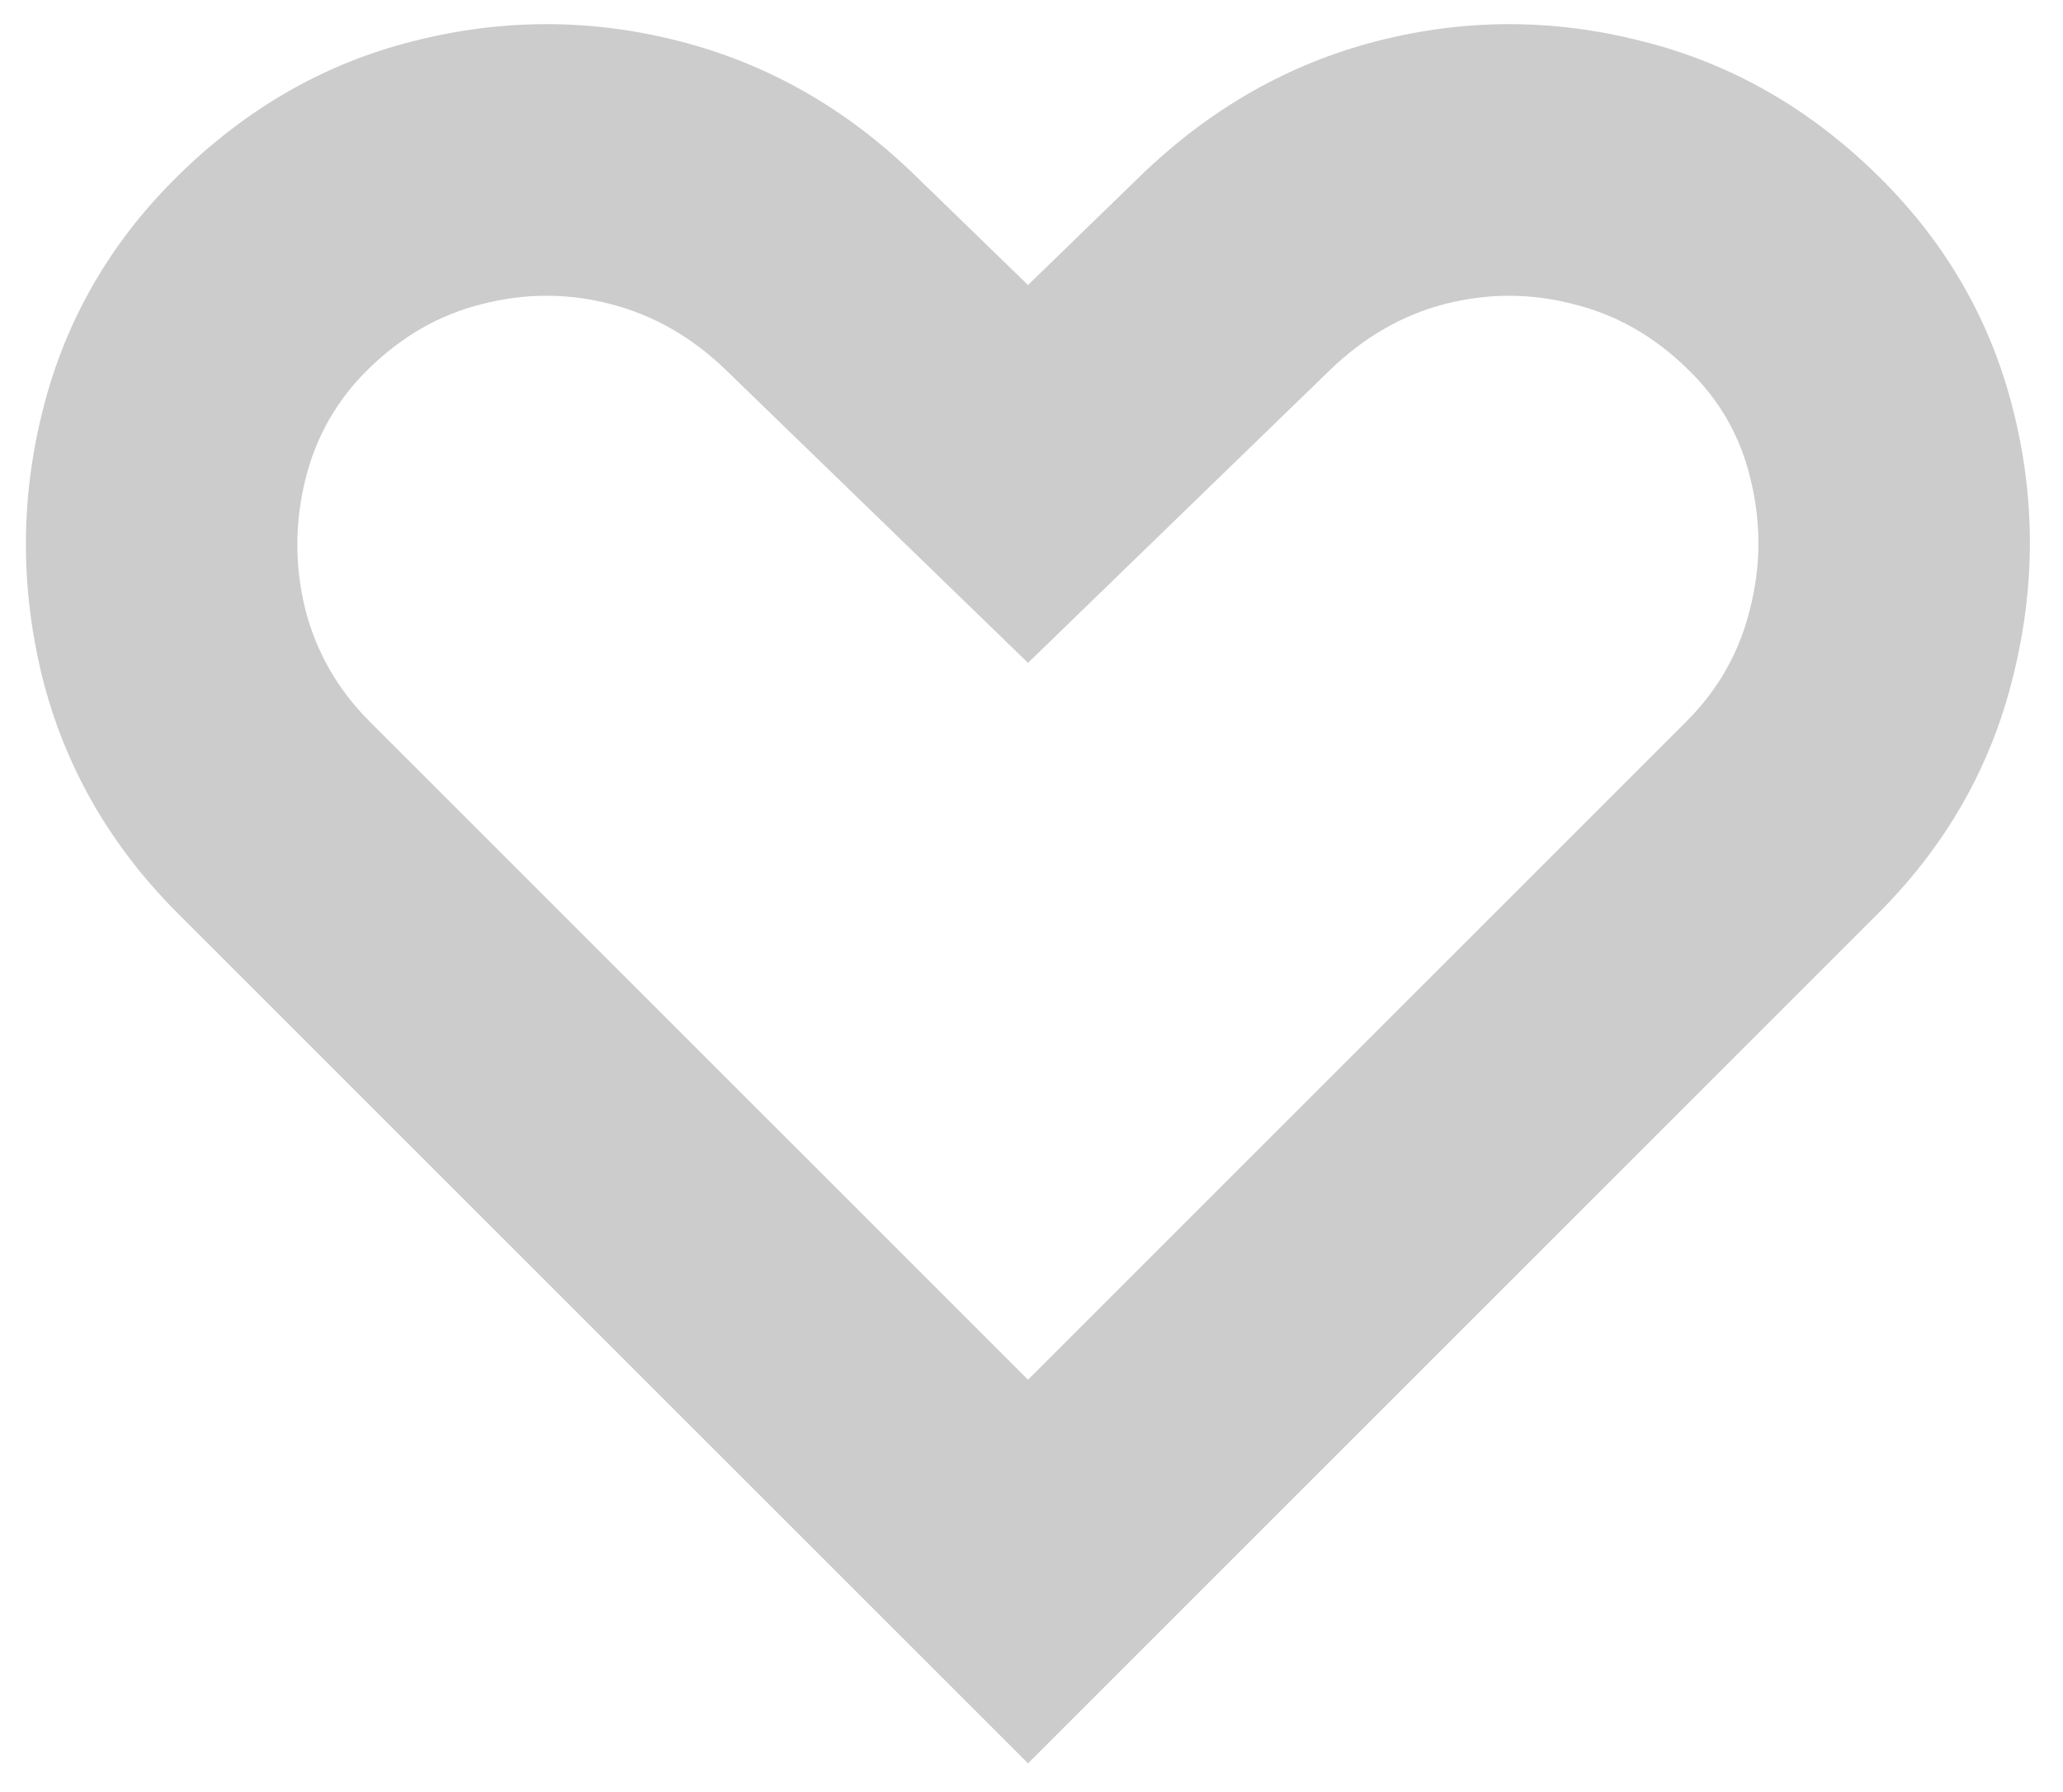
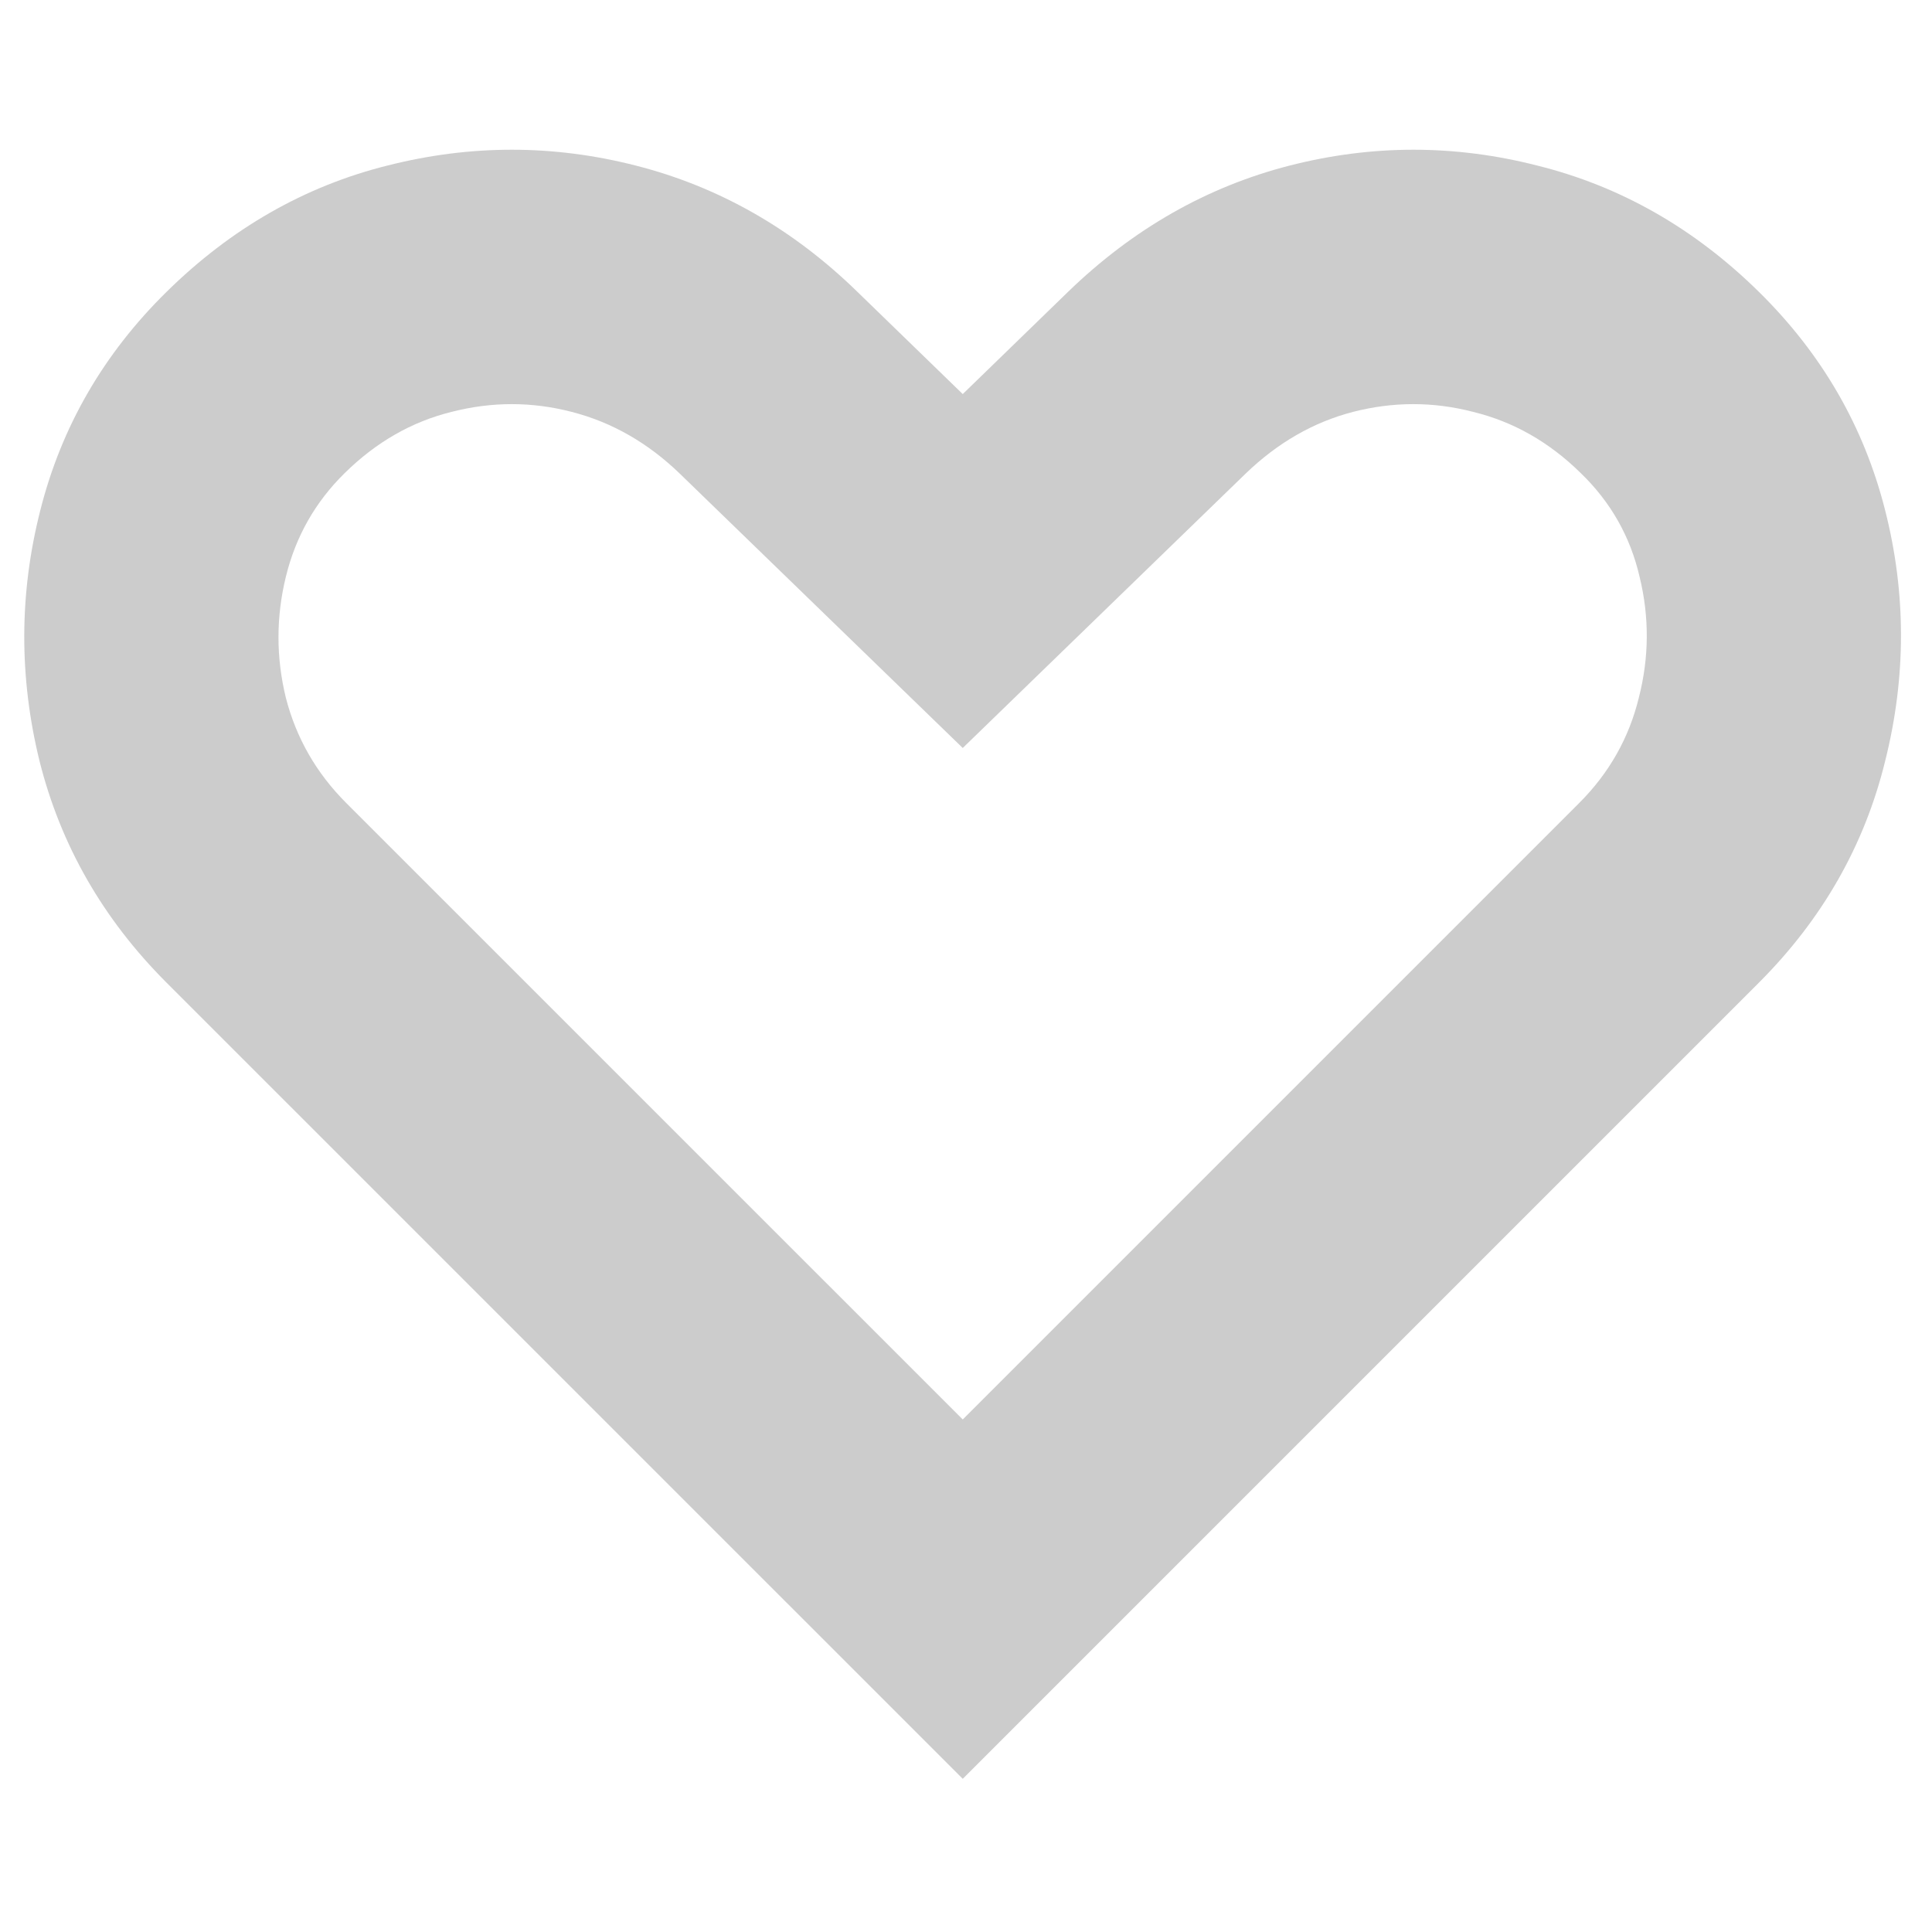
- <svg xmlns="http://www.w3.org/2000/svg" width="38" height="33" viewBox="0 0 38 33" fill="none">
+ <svg xmlns="http://www.w3.org/2000/svg" width="44" height="44" viewBox="0 0 38 33" fill="none">
  <path d="M18.936 32.487L3.276 16.828C2.027 15.579 1.194 14.127 0.778 12.471C0.372 10.816 0.377 9.171 0.793 7.536C1.209 5.891 2.037 4.459 3.276 3.24C4.545 1.991 5.993 1.163 7.617 0.757C9.252 0.341 10.882 0.341 12.507 0.757C14.142 1.174 15.594 2.001 16.864 3.24L18.936 5.251L21.007 3.24C22.287 2.001 23.739 1.174 25.364 0.757C26.989 0.341 28.613 0.341 30.238 0.757C31.873 1.163 33.326 1.991 34.595 3.24C35.834 4.459 36.662 5.891 37.078 7.536C37.494 9.171 37.494 10.816 37.078 12.471C36.672 14.127 35.844 15.579 34.595 16.828L18.936 32.487ZM18.936 25.419L31.061 13.294C31.65 12.705 32.041 12.014 32.234 11.222C32.437 10.43 32.442 9.638 32.249 8.846C32.066 8.054 31.68 7.373 31.091 6.805C30.472 6.195 29.766 5.794 28.974 5.601C28.192 5.398 27.405 5.398 26.613 5.601C25.831 5.804 25.125 6.211 24.495 6.82L18.936 12.212L13.375 6.82C12.746 6.211 12.035 5.804 11.243 5.601C10.461 5.398 9.674 5.398 8.882 5.601C8.1 5.794 7.399 6.195 6.78 6.805C6.201 7.373 5.815 8.054 5.622 8.846C5.429 9.638 5.429 10.43 5.622 11.222C5.825 12.014 6.221 12.705 6.81 13.294L18.936 25.419Z" fill="#CCCCCC" />
</svg>
